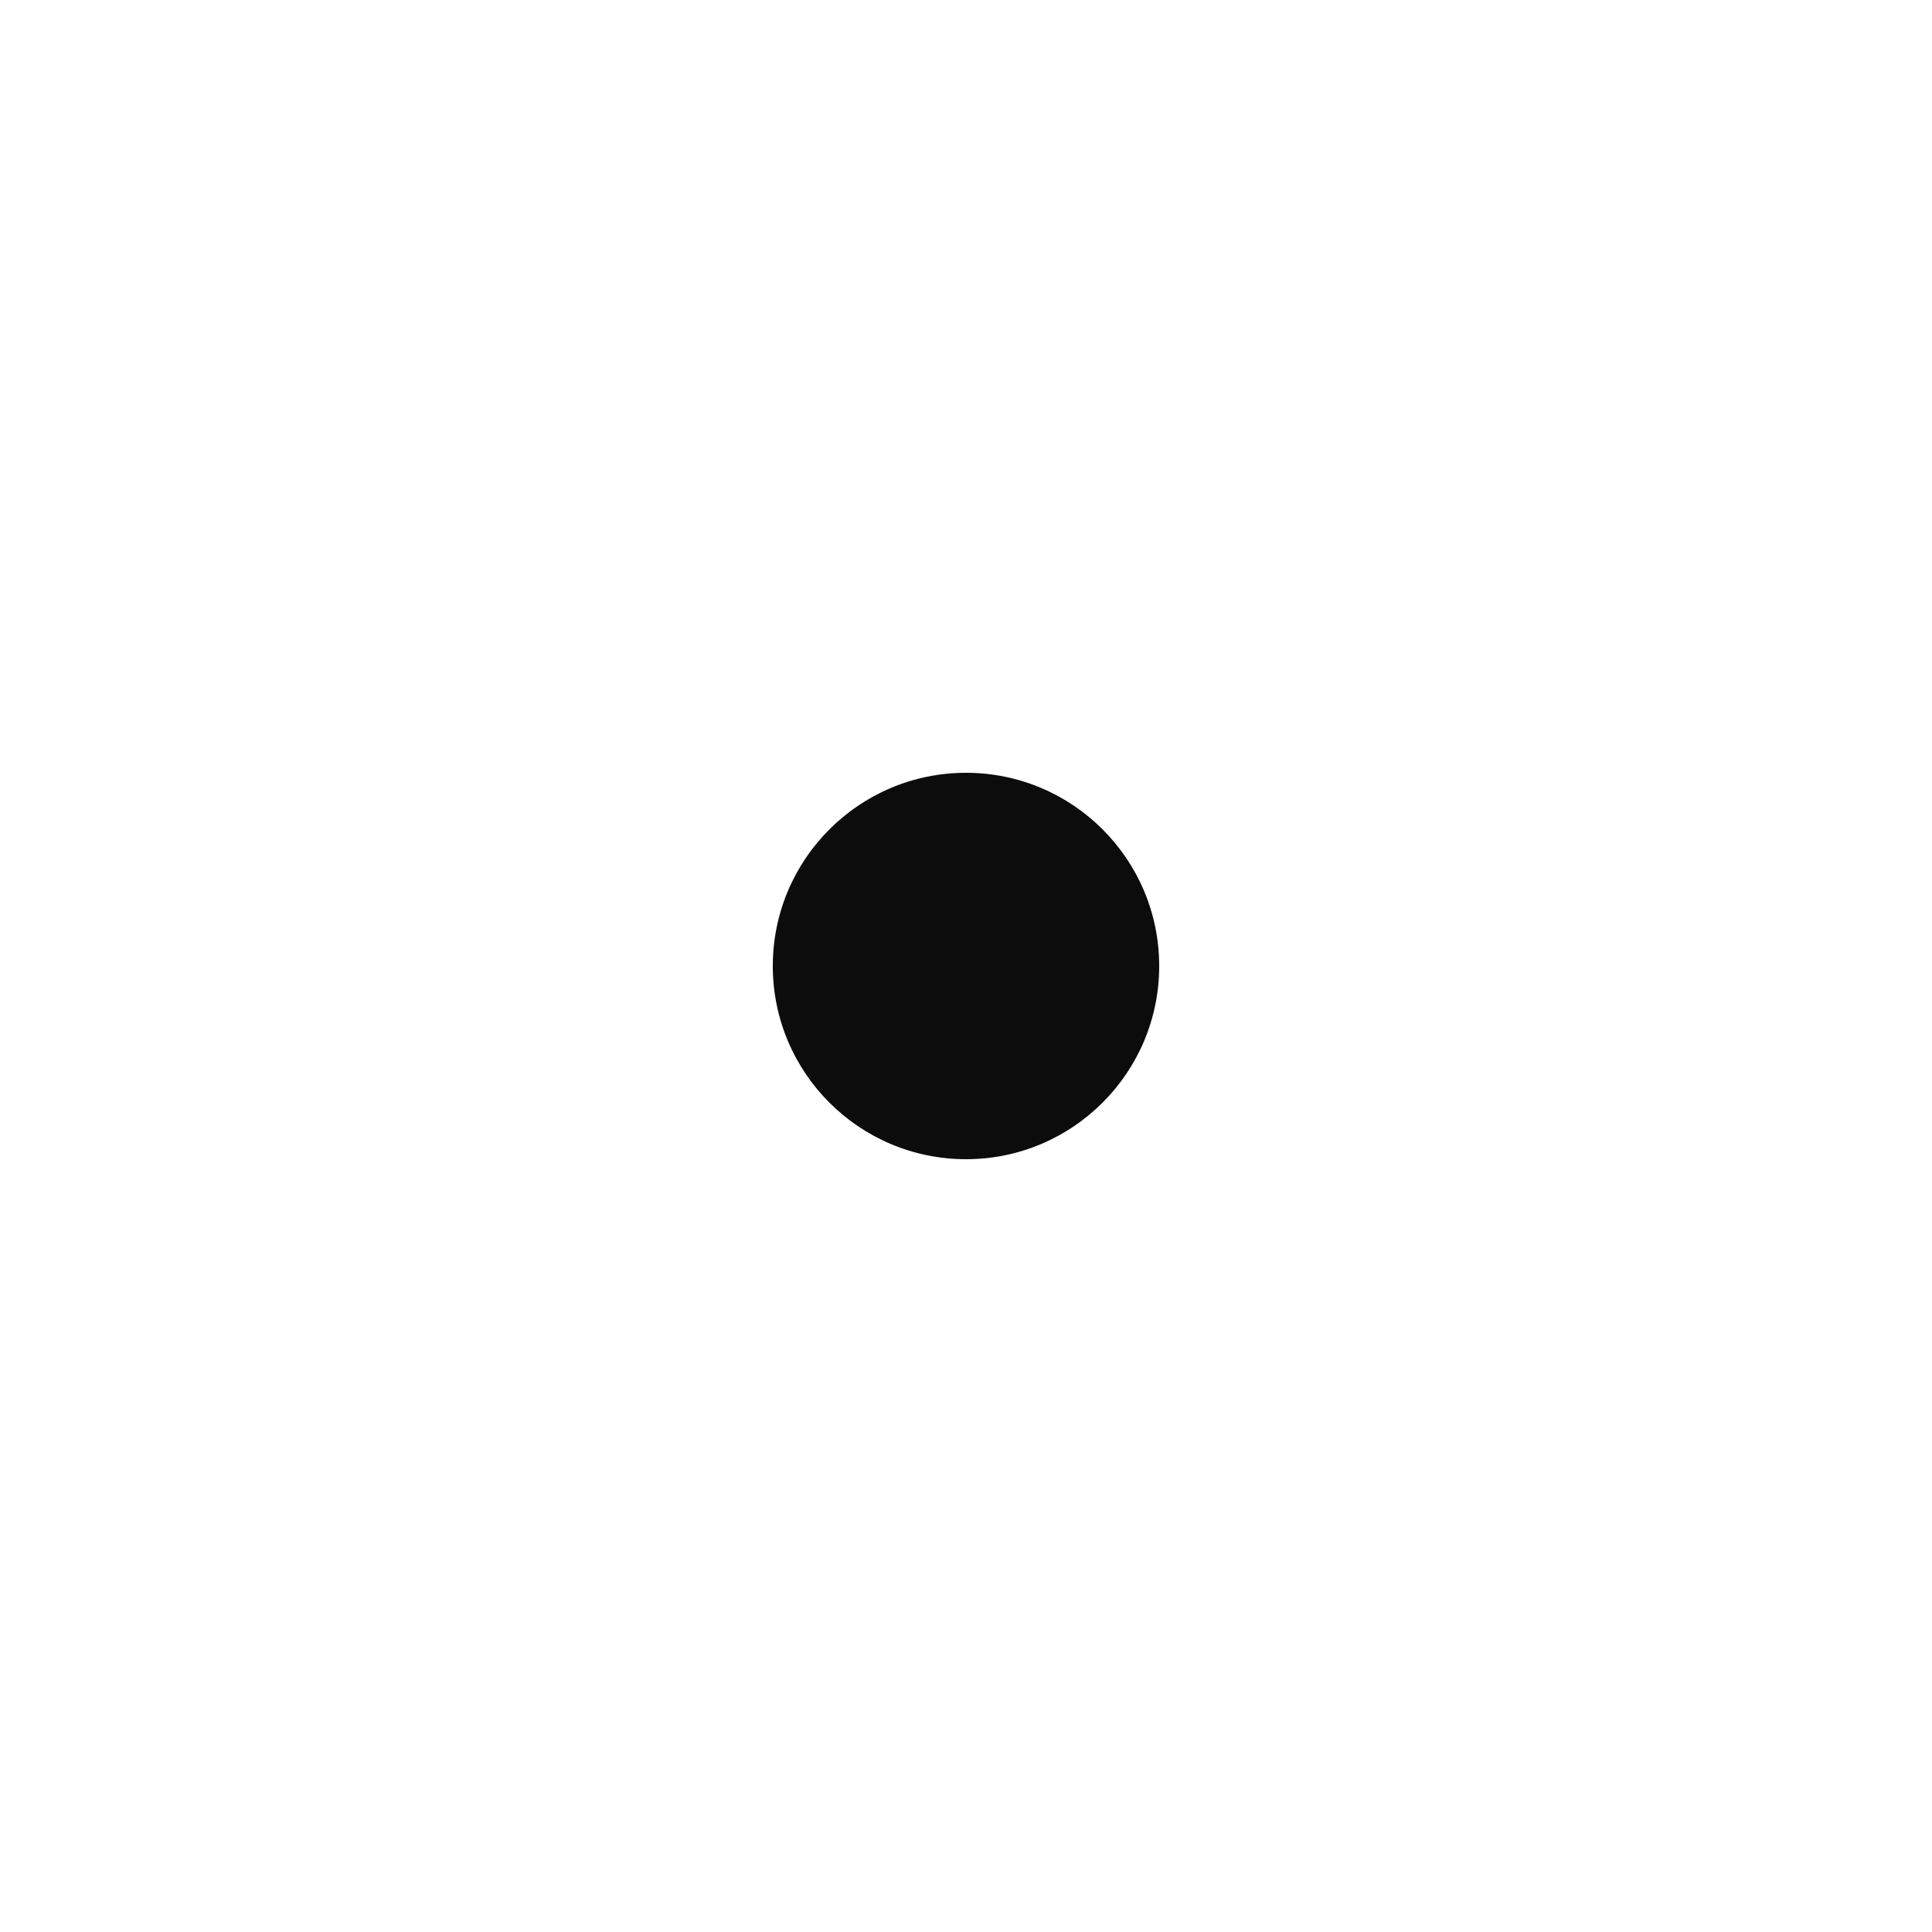
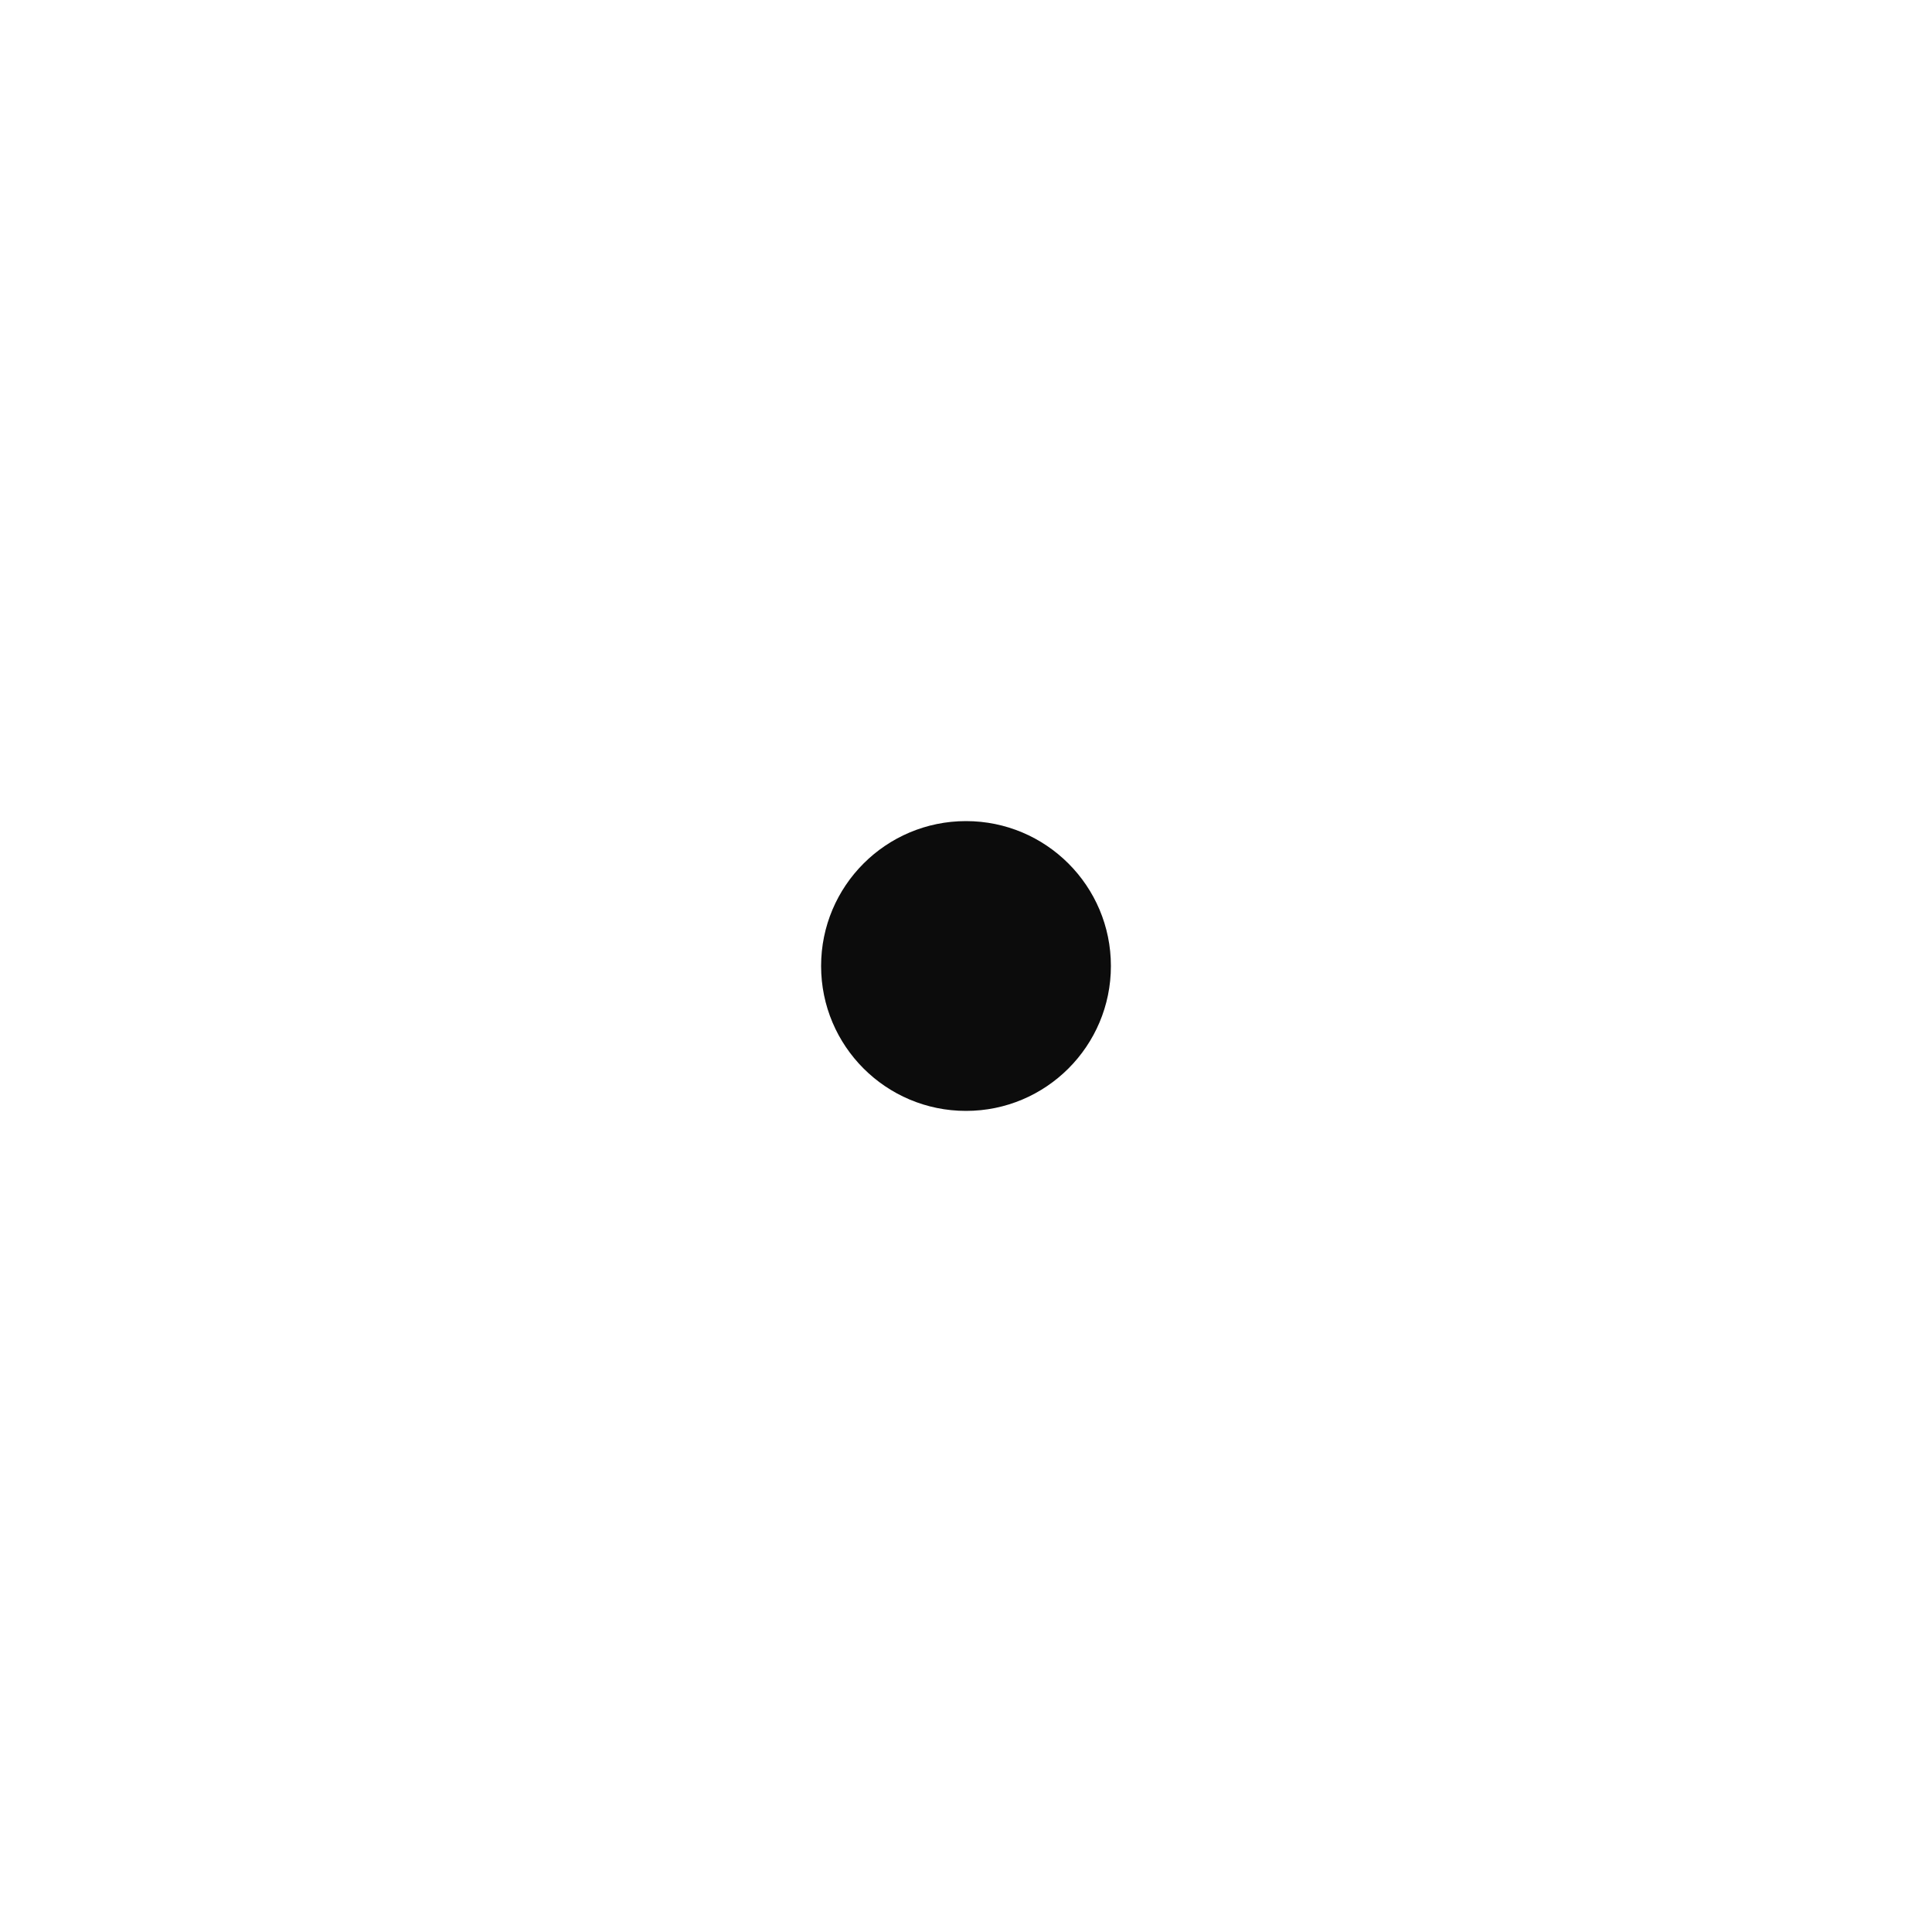
<svg xmlns="http://www.w3.org/2000/svg" width="20" height="20" viewBox="0 0 20 20" fill="none">
-   <circle cx="10" cy="10" r="2" fill="black" fill-opacity="0.95" style="fill:black;fill-opacity:0.95;" />
+   <circle cx="10" cy="10" r="1.5" fill="black" fill-opacity="0.95" style="fill:black;fill-opacity:0.95;" />
</svg>
